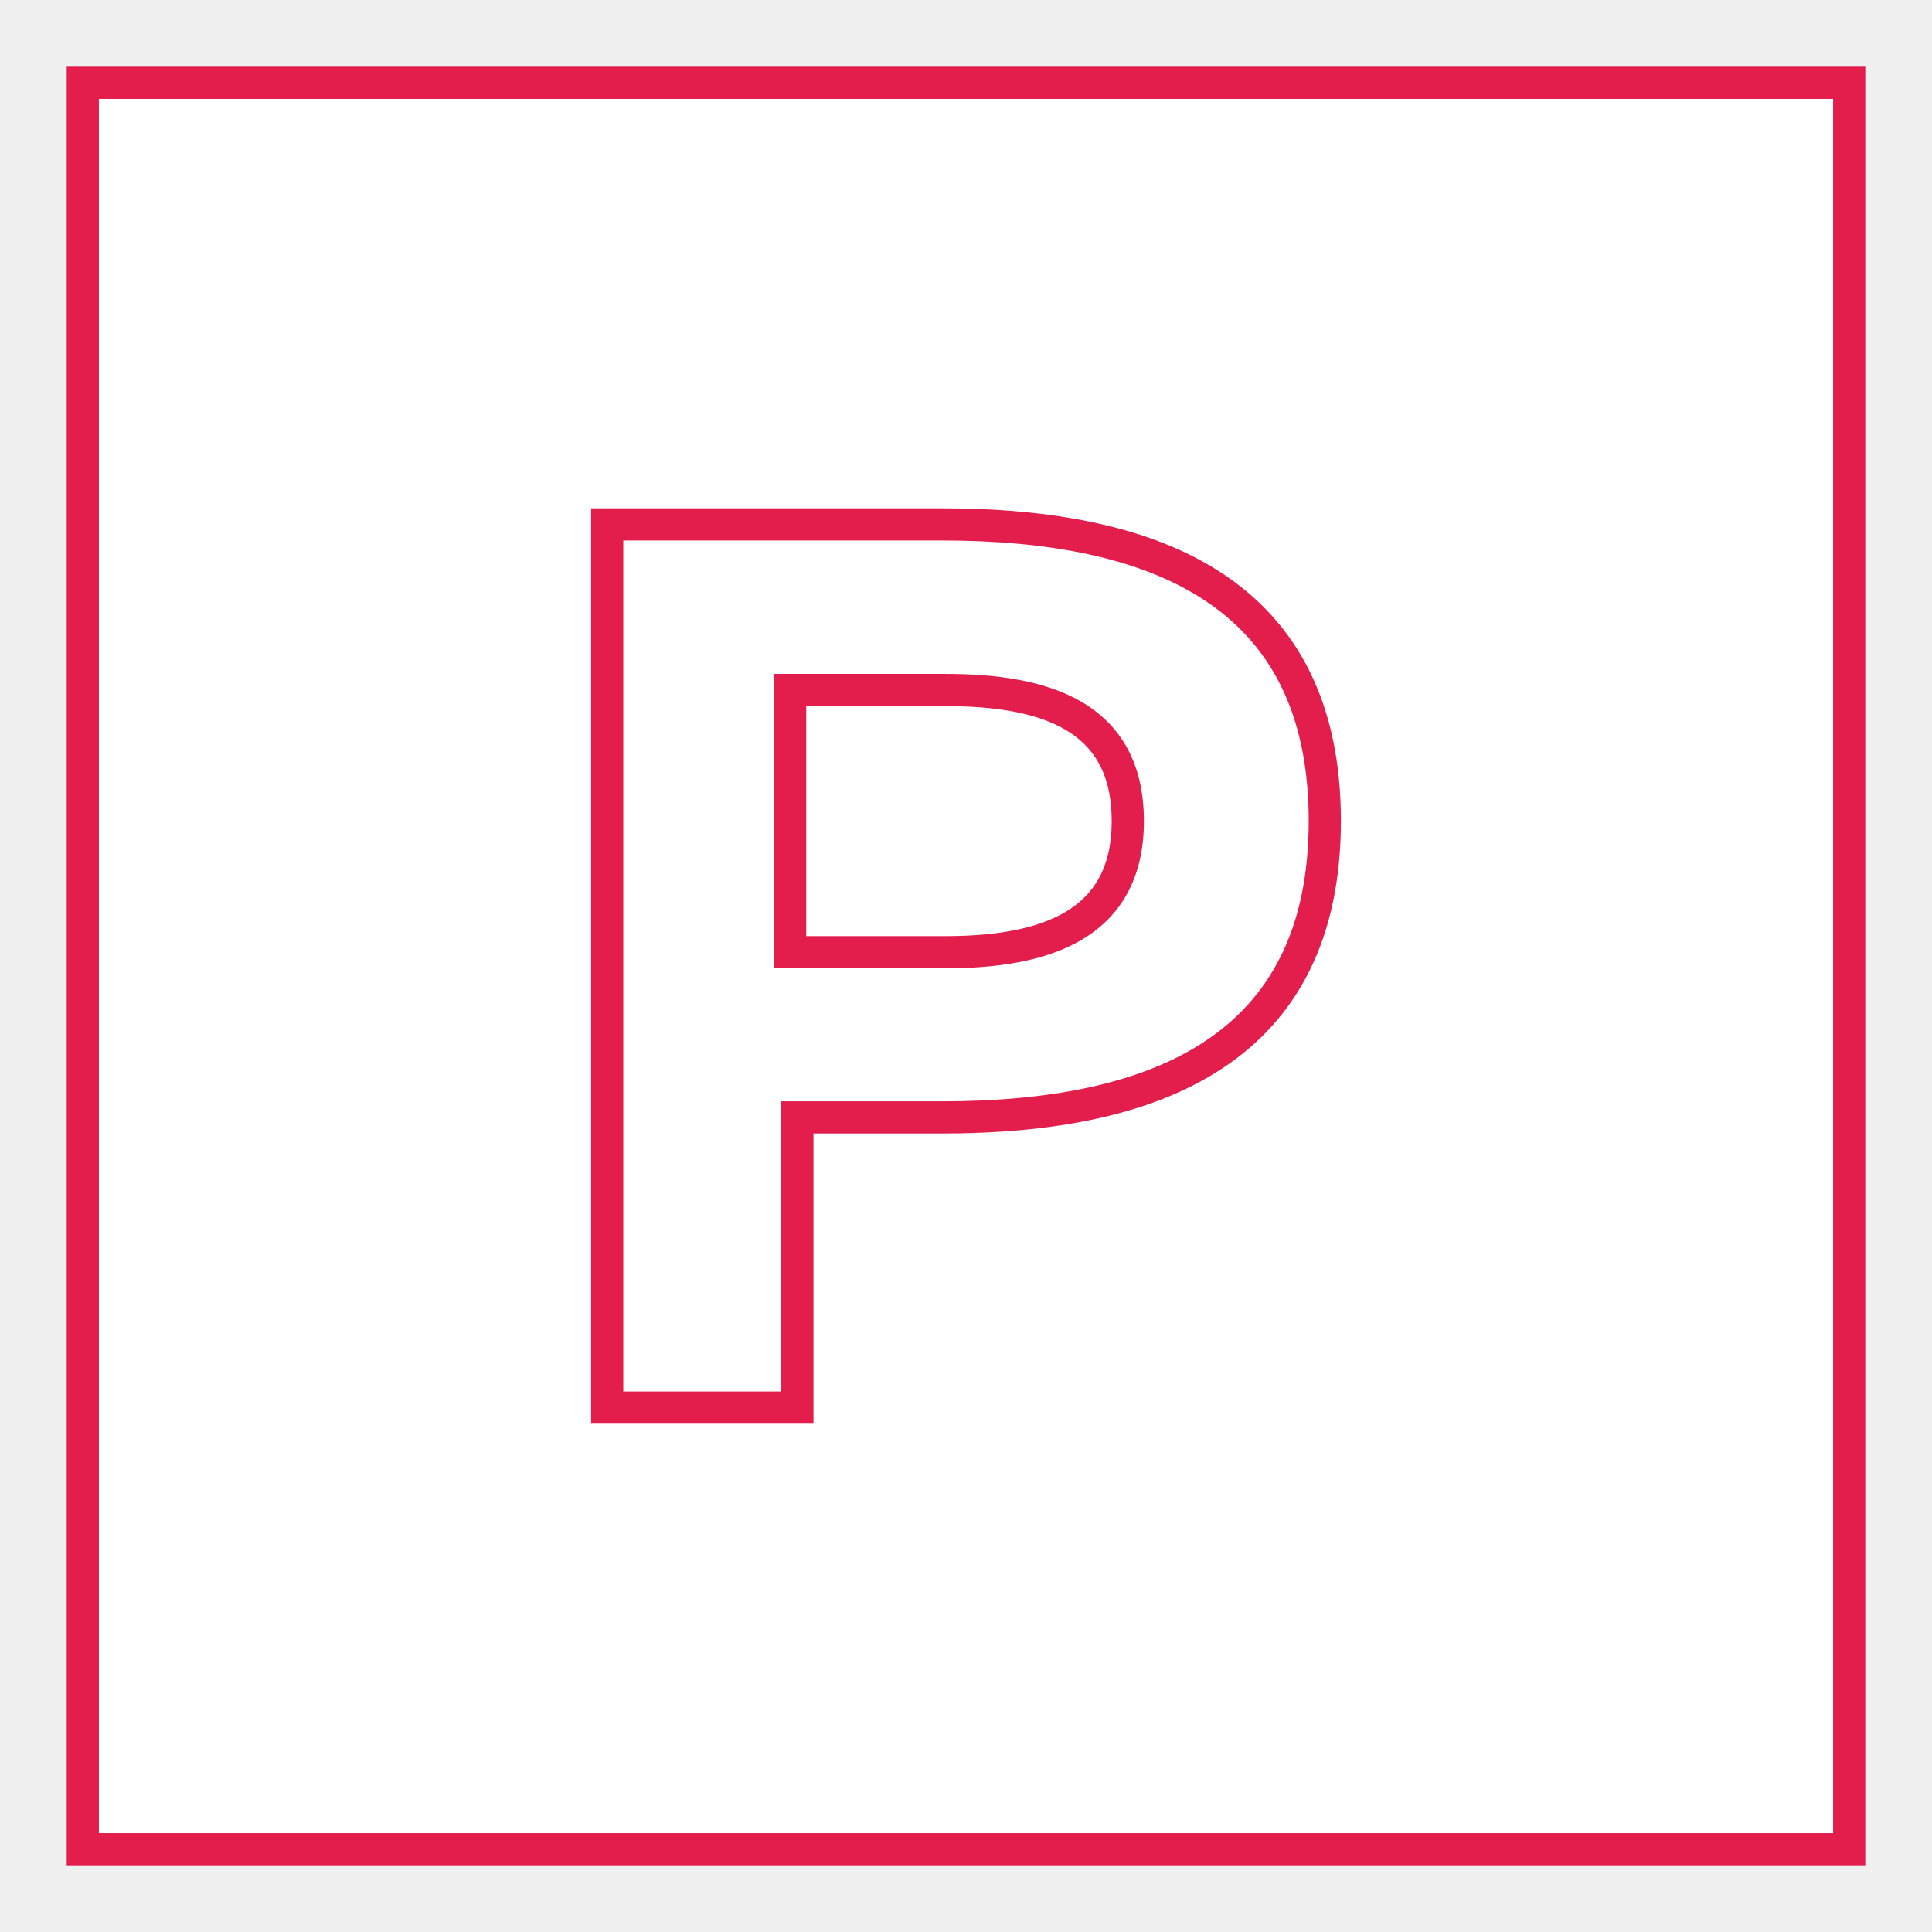
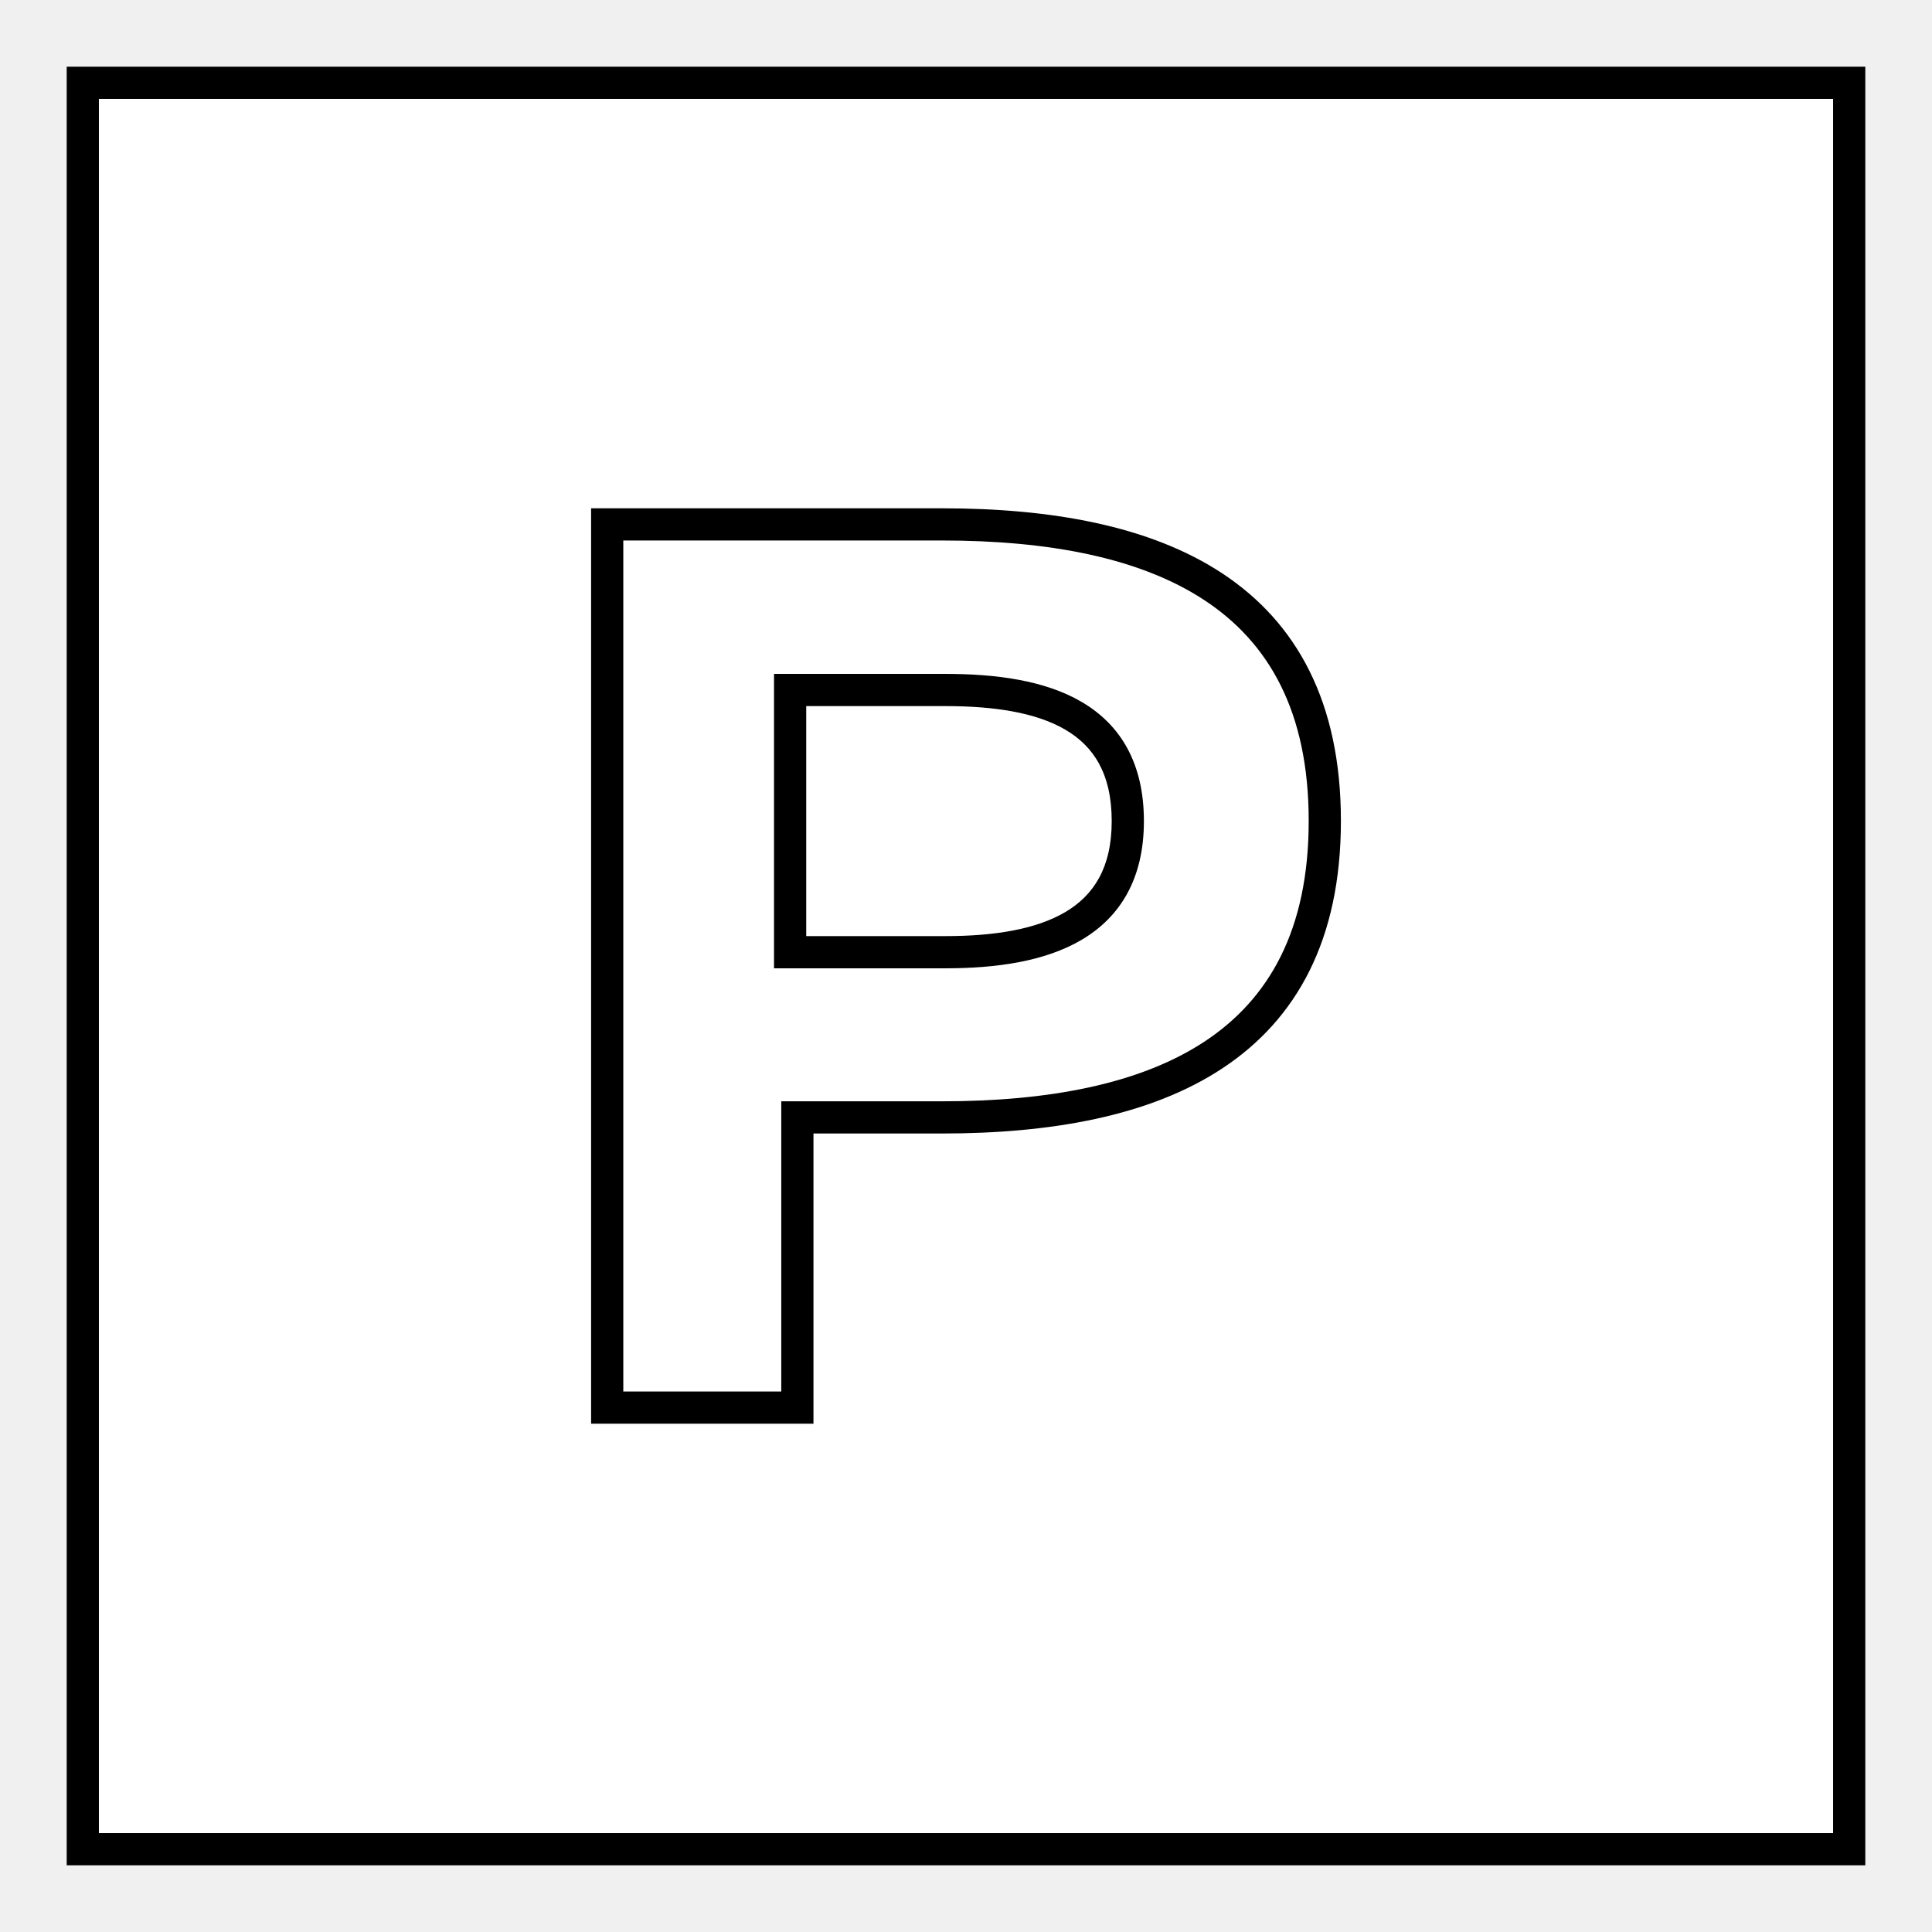
<svg xmlns="http://www.w3.org/2000/svg" width="120" height="120" viewBox="0 0 120 120" fill="none">
-   <rect x="5.143" y="5.143" width="109.714" height="109.714" fill="white" stroke="#E31E4C" stroke-width="2" />
+   <rect x="5.143" y="5.143" width="109.714" height="109.714" fill="white" stroke="black" stroke-width="2" />
  <path fill-rule="evenodd" clip-rule="evenodd" d="M58.504 32.571H37.714V87.429H49.526V69.404H58.504C71.812 69.404 82.286 65.172 82.286 50.988C82.286 36.803 71.812 32.571 58.504 32.571ZM58.726 42.857C64.867 42.857 70.05 44.438 70.05 51C70.05 57.483 64.867 59.143 58.726 59.143H49.076V42.857H58.726Z" fill="white" />
-   <path d="M37.714 32.571V31.571H36.714V32.571H37.714ZM37.714 87.429H36.714V88.429H37.714V87.429ZM49.526 87.429V88.429H50.526V87.429H49.526ZM49.526 69.404V68.404H48.526V69.404H49.526ZM49.076 59.143H48.076V60.143H49.076V59.143ZM49.076 42.857V41.857H48.076V42.857H49.076ZM37.714 33.571H58.504V31.571H37.714V33.571ZM38.714 87.429V32.571H36.714V87.429H38.714ZM49.526 86.429H37.714V88.429H49.526V86.429ZM48.526 69.404V87.429H50.526V69.404H48.526ZM58.504 68.404H49.526V70.404H58.504V68.404ZM81.286 50.988C81.286 57.794 78.797 62.061 74.834 64.681C70.795 67.351 65.086 68.404 58.504 68.404V70.404C65.23 70.404 71.412 69.341 75.937 66.349C80.538 63.307 83.286 58.366 83.286 50.988H81.286ZM58.504 33.571C65.086 33.571 70.795 34.624 74.834 37.295C78.797 39.915 81.286 44.182 81.286 50.988H83.286C83.286 43.609 80.538 38.668 75.937 35.626C71.412 32.635 65.23 31.571 58.504 31.571V33.571ZM71.05 51C71.05 47.399 69.595 45.018 67.198 43.606C64.898 42.251 61.844 41.857 58.726 41.857V43.857C61.749 43.857 64.357 44.254 66.183 45.33C67.914 46.349 69.05 48.04 69.05 51H71.05ZM58.726 60.143C61.849 60.143 64.902 59.727 67.201 58.362C69.592 56.943 71.05 54.566 71.05 51H69.05C69.05 53.917 67.917 55.611 66.18 56.643C64.352 57.728 61.743 58.143 58.726 58.143V60.143ZM49.076 60.143H58.726V58.143H49.076V60.143ZM48.076 42.857V59.143H50.076V42.857H48.076ZM58.726 41.857H49.076V43.857H58.726V41.857Z" fill="#E31E4C" />
+   <path d="M37.714 32.571V31.571H36.714V32.571H37.714ZM37.714 87.429H36.714V88.429H37.714V87.429ZM49.526 87.429V88.429H50.526V87.429H49.526ZM49.526 69.404V68.404H48.526V69.404H49.526ZM49.076 59.143H48.076V60.143H49.076V59.143ZM49.076 42.857V41.857H48.076V42.857H49.076ZM37.714 33.571H58.504V31.571H37.714V33.571ZM38.714 87.429V32.571H36.714V87.429H38.714ZM49.526 86.429H37.714V88.429H49.526V86.429ZM48.526 69.404V87.429H50.526V69.404H48.526ZM58.504 68.404H49.526V70.404H58.504V68.404ZM81.286 50.988C81.286 57.794 78.797 62.061 74.834 64.681C70.795 67.351 65.086 68.404 58.504 68.404V70.404C65.23 70.404 71.412 69.341 75.937 66.349C80.538 63.307 83.286 58.366 83.286 50.988H81.286ZM58.504 33.571C65.086 33.571 70.795 34.624 74.834 37.295C78.797 39.915 81.286 44.182 81.286 50.988H83.286C83.286 43.609 80.538 38.668 75.937 35.626C71.412 32.635 65.23 31.571 58.504 31.571V33.571ZM71.05 51C71.05 47.399 69.595 45.018 67.198 43.606C64.898 42.251 61.844 41.857 58.726 41.857V43.857C61.749 43.857 64.357 44.254 66.183 45.33C67.914 46.349 69.05 48.04 69.05 51H71.05ZM58.726 60.143C61.849 60.143 64.902 59.727 67.201 58.362C69.592 56.943 71.05 54.566 71.05 51H69.05C69.05 53.917 67.917 55.611 66.18 56.643C64.352 57.728 61.743 58.143 58.726 58.143V60.143ZM49.076 60.143H58.726V58.143H49.076V60.143ZM48.076 42.857V59.143H50.076V42.857H48.076ZM58.726 41.857H49.076V43.857H58.726V41.857Z" fill="black" />
</svg>
